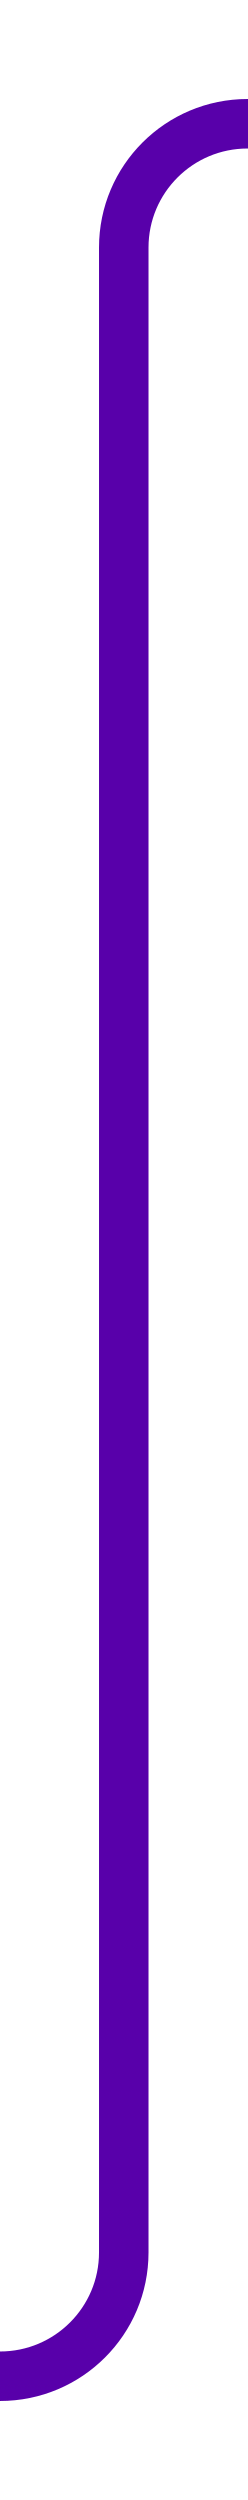
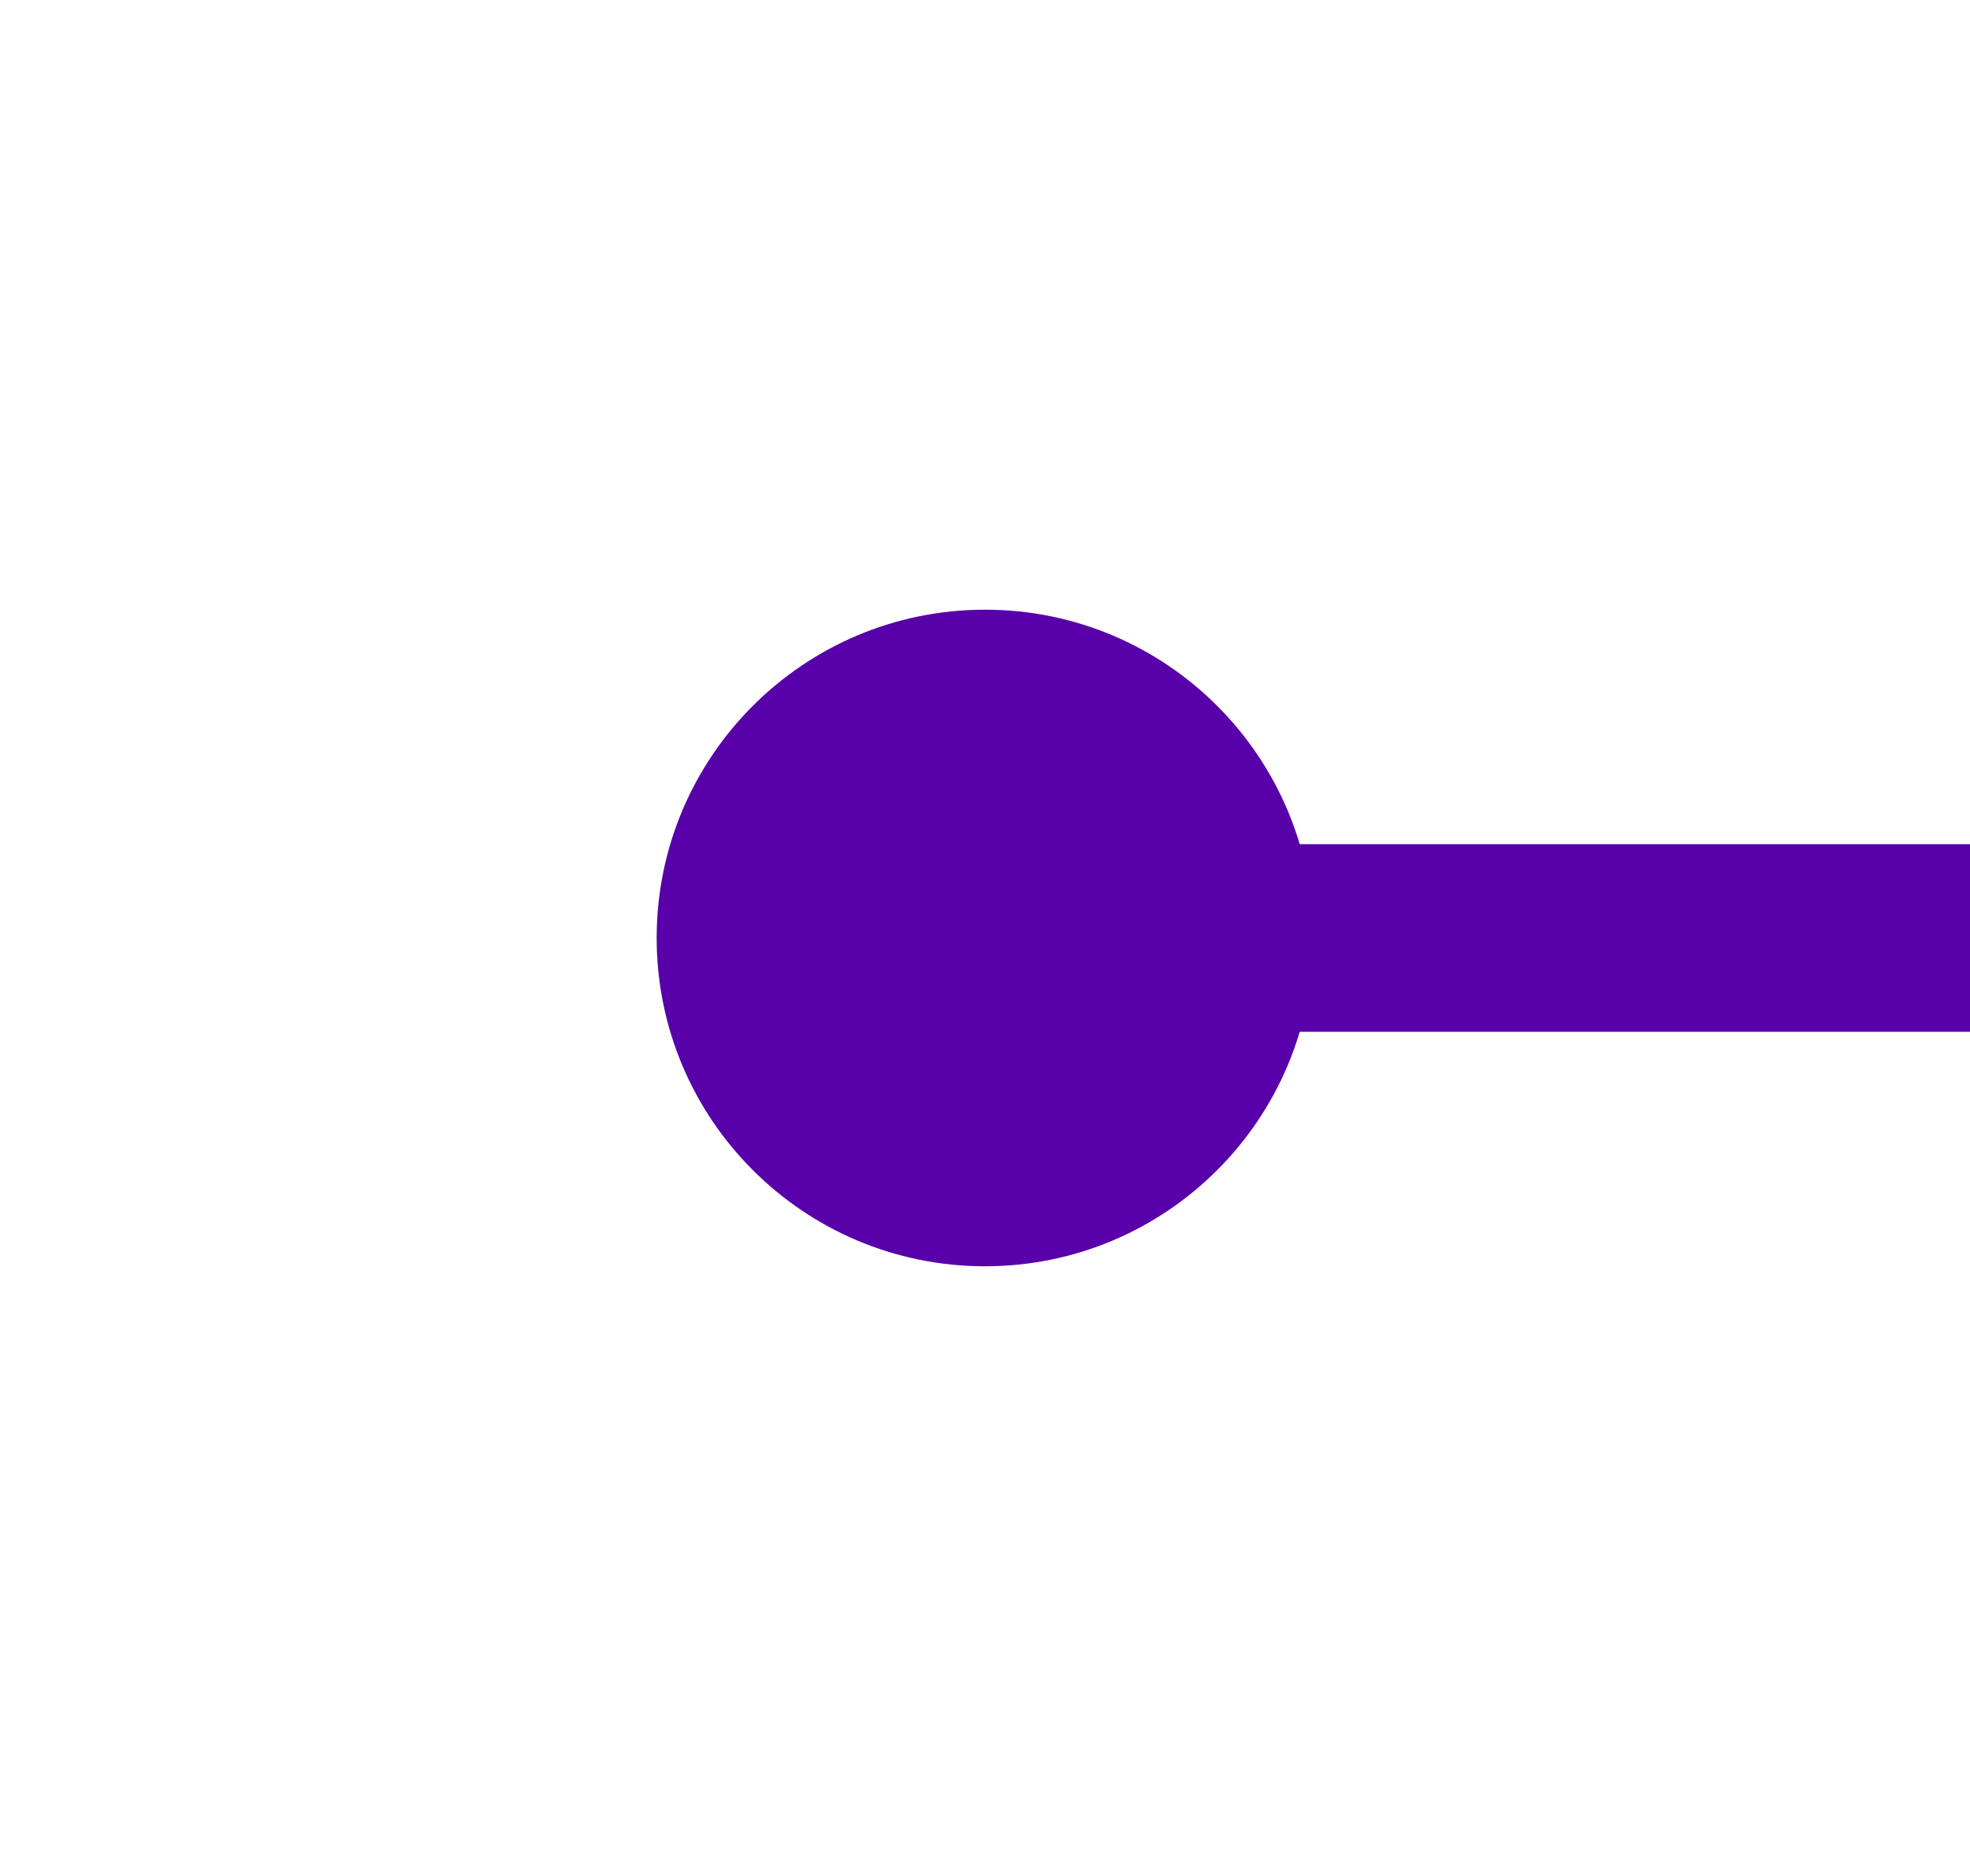
- <svg xmlns="http://www.w3.org/2000/svg" version="1.1" width="10px" height="101px" preserveAspectRatio="xMidYMin meet" viewBox="676.286 690 8 101">
-   <path d="M 665 786  L 675.286 786  A 5 5 0 0 0 680.286 781 L 680.286 700  A 5 5 0 0 1 685.286 695 L 738 695  " stroke-width="2" stroke-dasharray="0" stroke="rgba(88, 0, 170, 1)" fill="none" class="stroke" />
-   <path d="M 666.5 782.5  A 3.5 3.5 0 0 0 663 786 A 3.5 3.5 0 0 0 666.5 789.5 A 3.5 3.5 0 0 0 670 786 A 3.5 3.5 0 0 0 666.5 782.5 Z M 737 702.6  L 744 695  L 737 687.4  L 737 702.6  Z " fill-rule="nonzero" fill="rgba(88, 0, 170, 1)" stroke="none" class="fill" />
+ <svg xmlns="http://www.w3.org/2000/svg" version="1.1" width="21px" height="20px" preserveAspectRatio="xMinYMid meet" viewBox="1302 1433 21 18">
+   <path d="M 1311 1442  L 1379 1442  " stroke-width="2" stroke-dasharray="0" stroke="rgba(88, 0, 170, 1)" fill="none" class="stroke" />
+   <path d="M 1312.5 1438.5  A 3.5 3.5 0 0 0 1309 1442 A 3.5 3.5 0 0 0 1312.5 1445.5 A 3.5 3.5 0 0 0 1316 1442 A 3.5 3.5 0 0 0 1312.5 1438.5 Z M 1378 1449.6  L 1385 1442  L 1378 1434.4  L 1378 1449.6  Z " fill-rule="nonzero" fill="rgba(88, 0, 170, 1)" stroke="none" class="fill" />
</svg>
